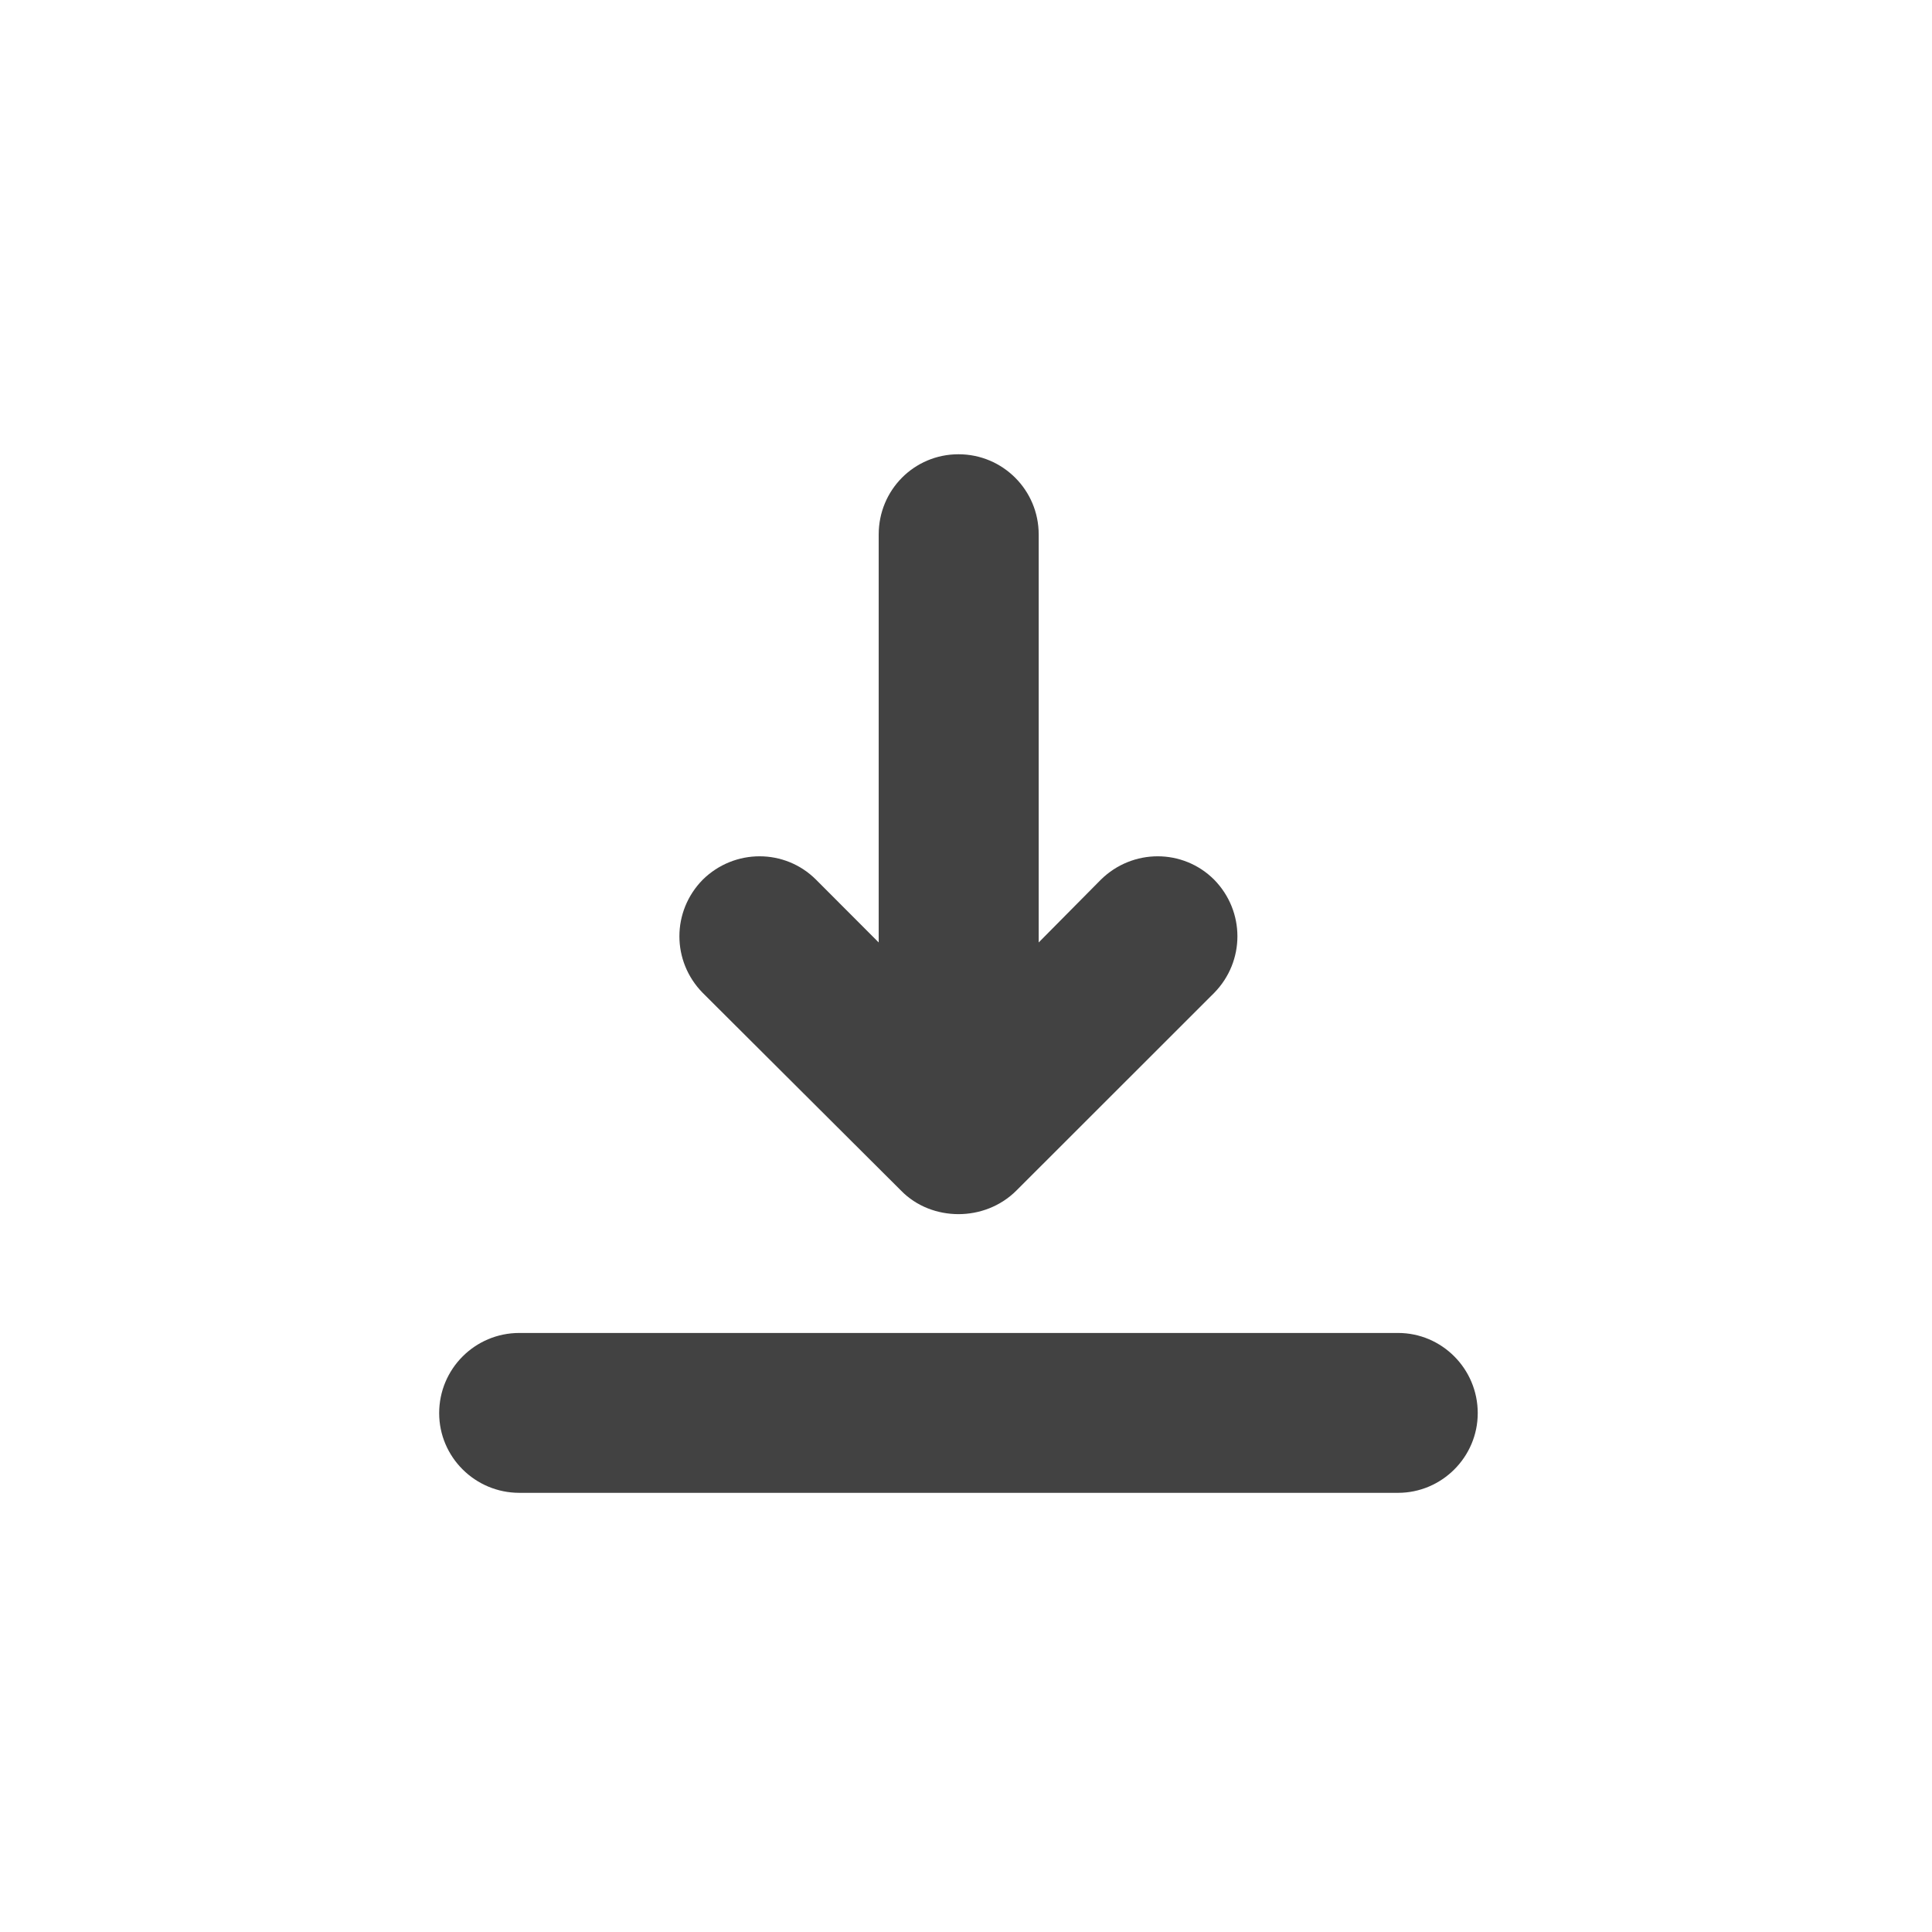
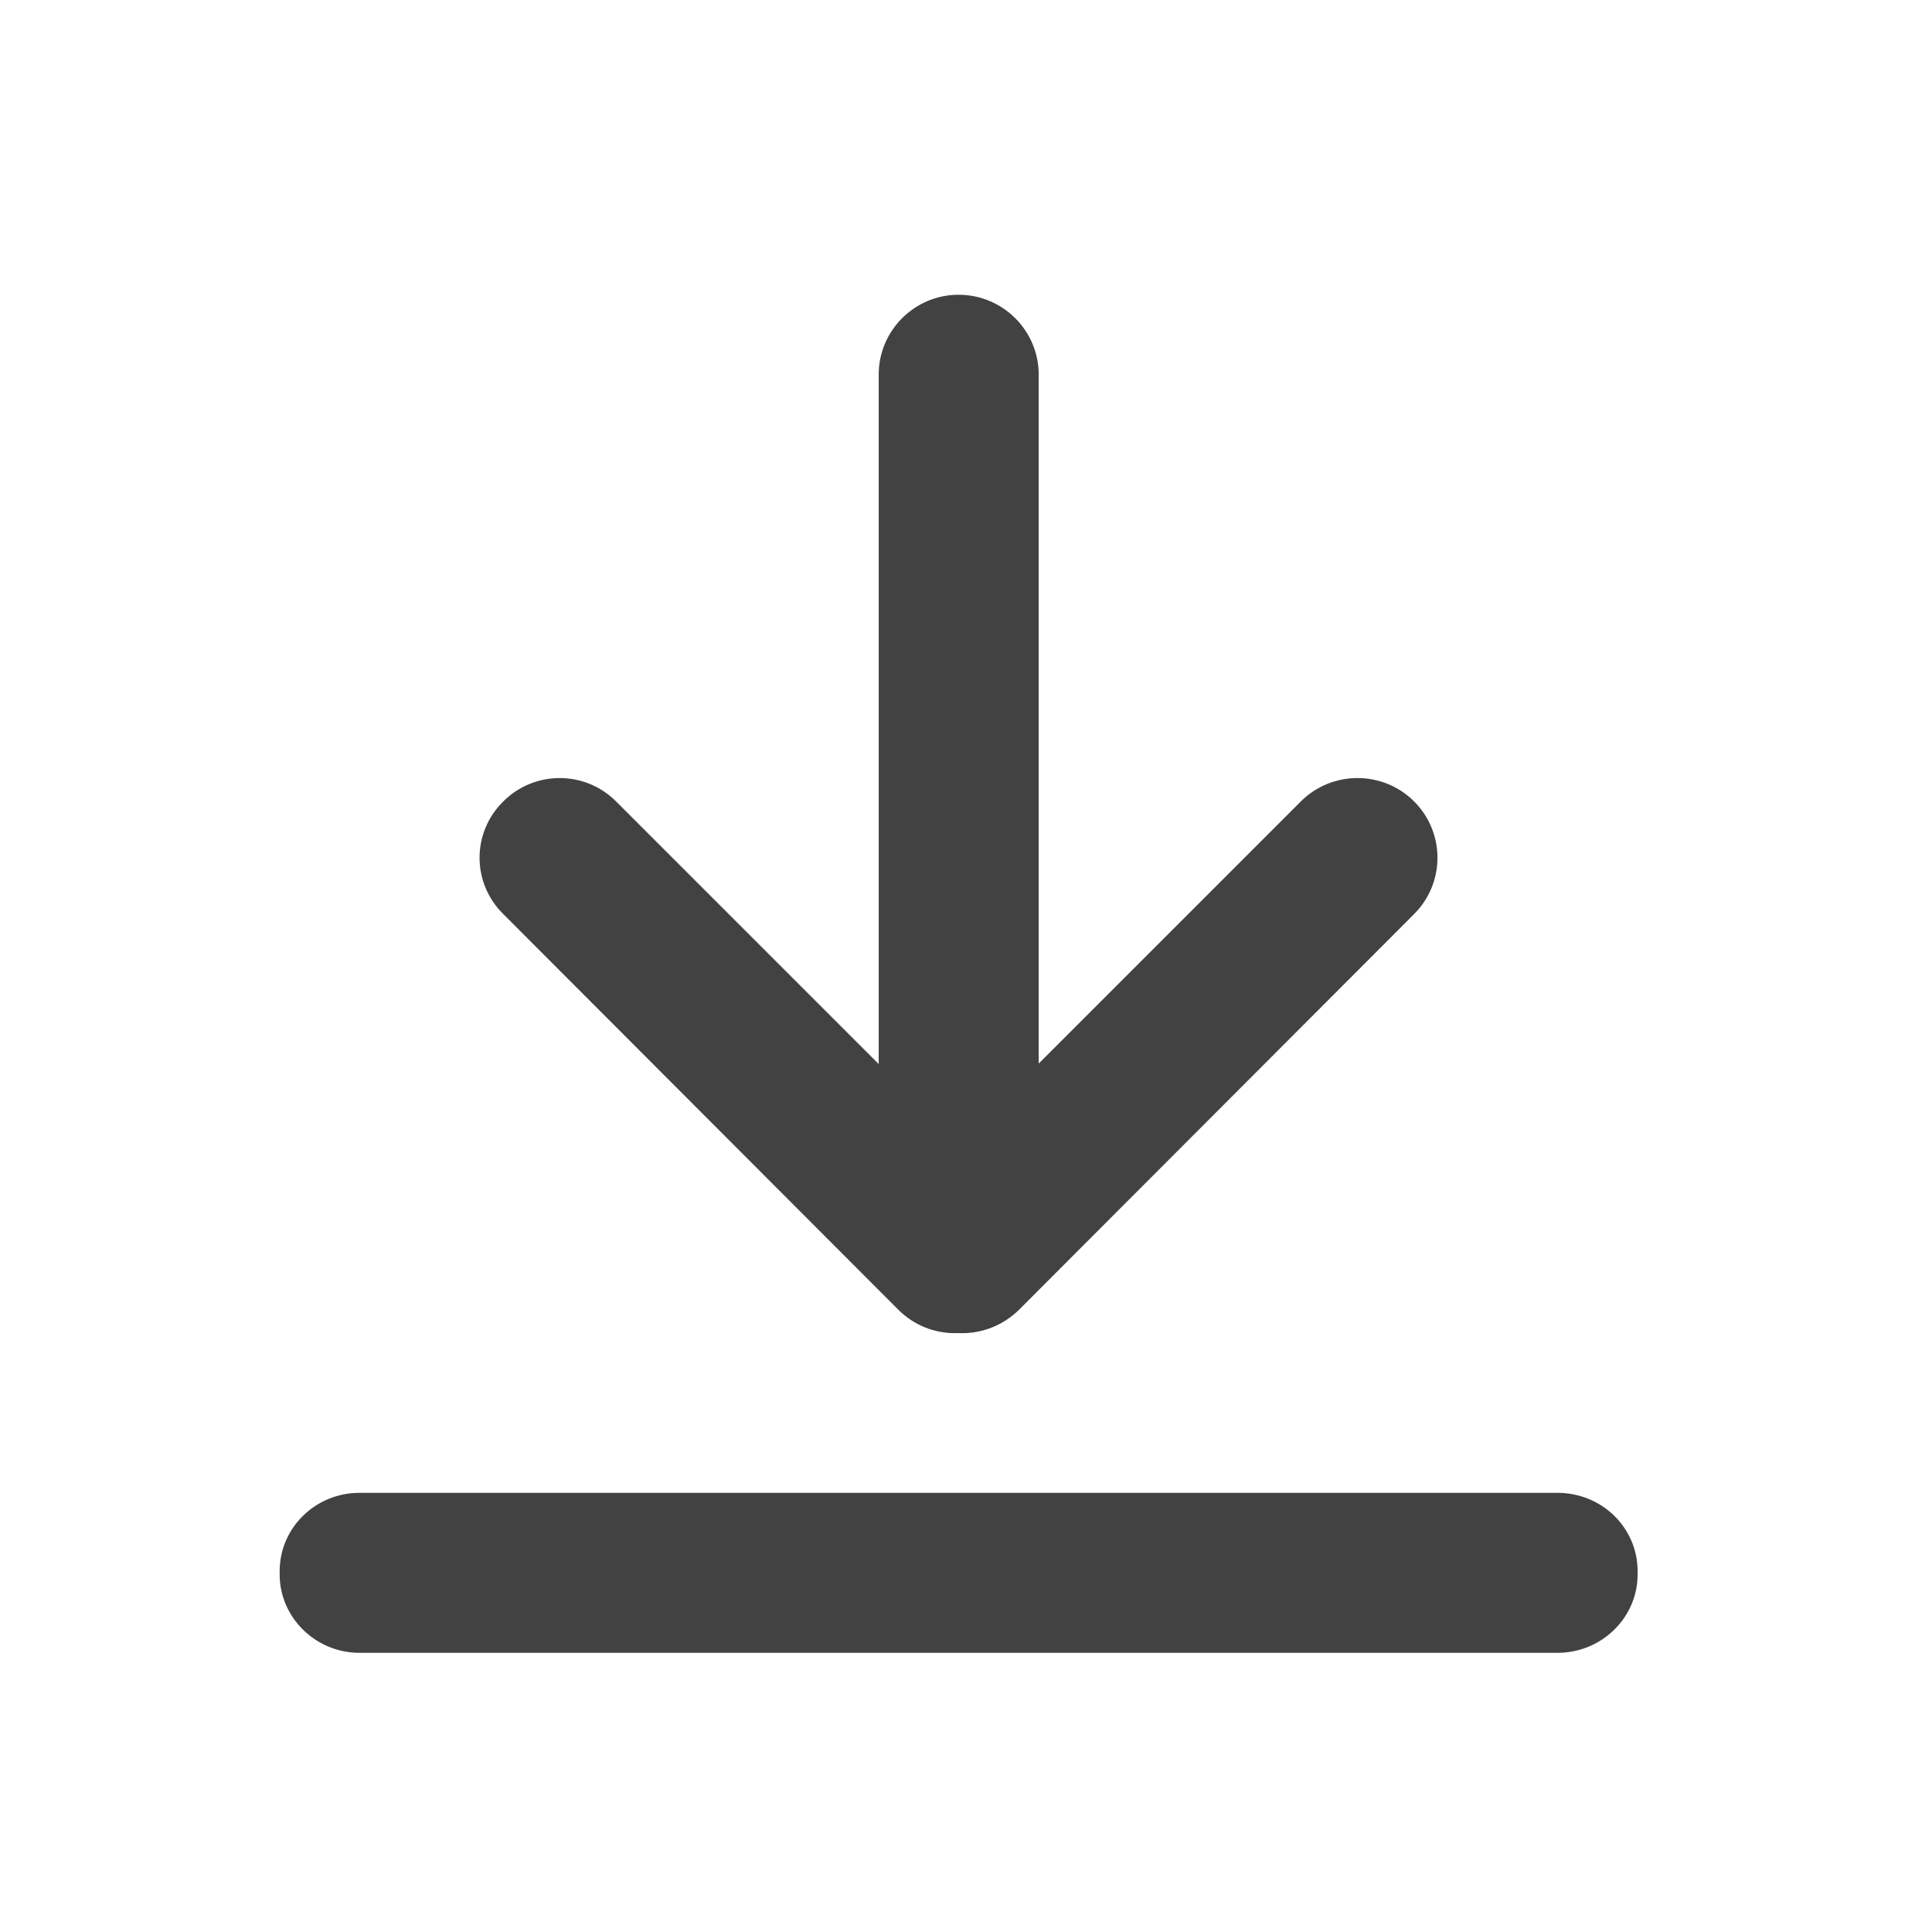
<svg xmlns="http://www.w3.org/2000/svg" width="16pt" height="16pt" viewBox="0 0 16 16" version="1.1">
  <g id="surface1">
-     <path style=" stroke:none;fill-rule:nonzero;fill:rgb(25.882%,25.882%,25.882%);fill-opacity:1;" d="M 7.938 3.762 C 7.57 3.762 7.277 4.059 7.277 4.426 L 7.277 7.805 L 6.758 7.285 C 6.5 7.027 6.082 7.027 5.82 7.285 C 5.562 7.547 5.562 7.961 5.82 8.223 L 7.461 9.859 C 7.59 9.992 7.766 10.055 7.938 10.055 C 8.109 10.055 8.285 9.992 8.418 9.859 L 10.055 8.223 C 10.312 7.961 10.312 7.547 10.055 7.285 C 9.797 7.027 9.379 7.027 9.117 7.285 L 8.602 7.805 L 8.602 4.426 C 8.602 4.059 8.305 3.762 7.938 3.762 Z M 4.301 11.039 C 3.934 11.039 3.637 11.336 3.637 11.703 C 3.637 12.066 3.934 12.363 4.301 12.363 L 11.578 12.363 C 11.941 12.363 12.238 12.066 12.238 11.703 C 12.238 11.336 11.941 11.039 11.578 11.039 Z M 4.301 11.039 " />
+     <path style=" stroke:none;fill-rule:nonzero;fill:rgb(25.882%,25.882%,25.882%);fill-opacity:1;" d="M 8.602 3.102 L 8.602 10.379 C 8.602 10.742 8.305 11.039 7.938 11.039 C 7.574 11.039 7.277 10.742 7.277 10.379 L 7.277 3.102 C 7.277 2.738 7.574 2.441 7.938 2.441 C 8.305 2.441 8.602 2.738 8.602 3.102 Z M 8.602 3.102 " />
+     <path style=" stroke:none;fill-rule:nonzero;fill:rgb(25.882%,25.882%,25.882%);fill-opacity:1;" d="M 2.977 12.363 L 12.898 12.363 C 13.266 12.363 13.562 12.652 13.562 13.012 L 13.562 13.039 C 13.562 13.395 13.266 13.688 12.898 13.688 L 2.977 13.688 C 2.613 13.688 2.316 13.395 2.316 13.039 L 2.316 13.012 C 2.316 12.652 2.613 12.363 2.977 12.363 Z M 2.977 12.363 " />
+     <path style=" stroke:none;fill-rule:nonzero;fill:rgb(25.882%,25.882%,25.882%);fill-opacity:1;" d="M 5.102 6.637 L 8.375 9.91 C 8.633 10.168 8.633 10.59 8.375 10.848 C 8.117 11.105 7.699 11.105 7.441 10.848 L 4.168 7.57 C 3.906 7.312 3.906 6.895 4.168 6.637 C 4.426 6.379 4.844 6.379 5.102 6.637 Z M 5.102 6.637 " />
+     <path style=" stroke:none;fill-rule:nonzero;fill:rgb(25.882%,25.882%,25.882%);fill-opacity:1;" d="M 11.711 7.57 L 8.438 10.848 C 8.176 11.105 7.758 11.105 7.5 10.848 C 7.242 10.59 7.242 10.168 7.5 9.91 L 10.773 6.637 C 11.031 6.379 11.453 6.379 11.711 6.637 C 11.969 6.895 11.969 7.312 11.711 7.57 Z M 11.711 7.57 " />
  </g>
</svg>
